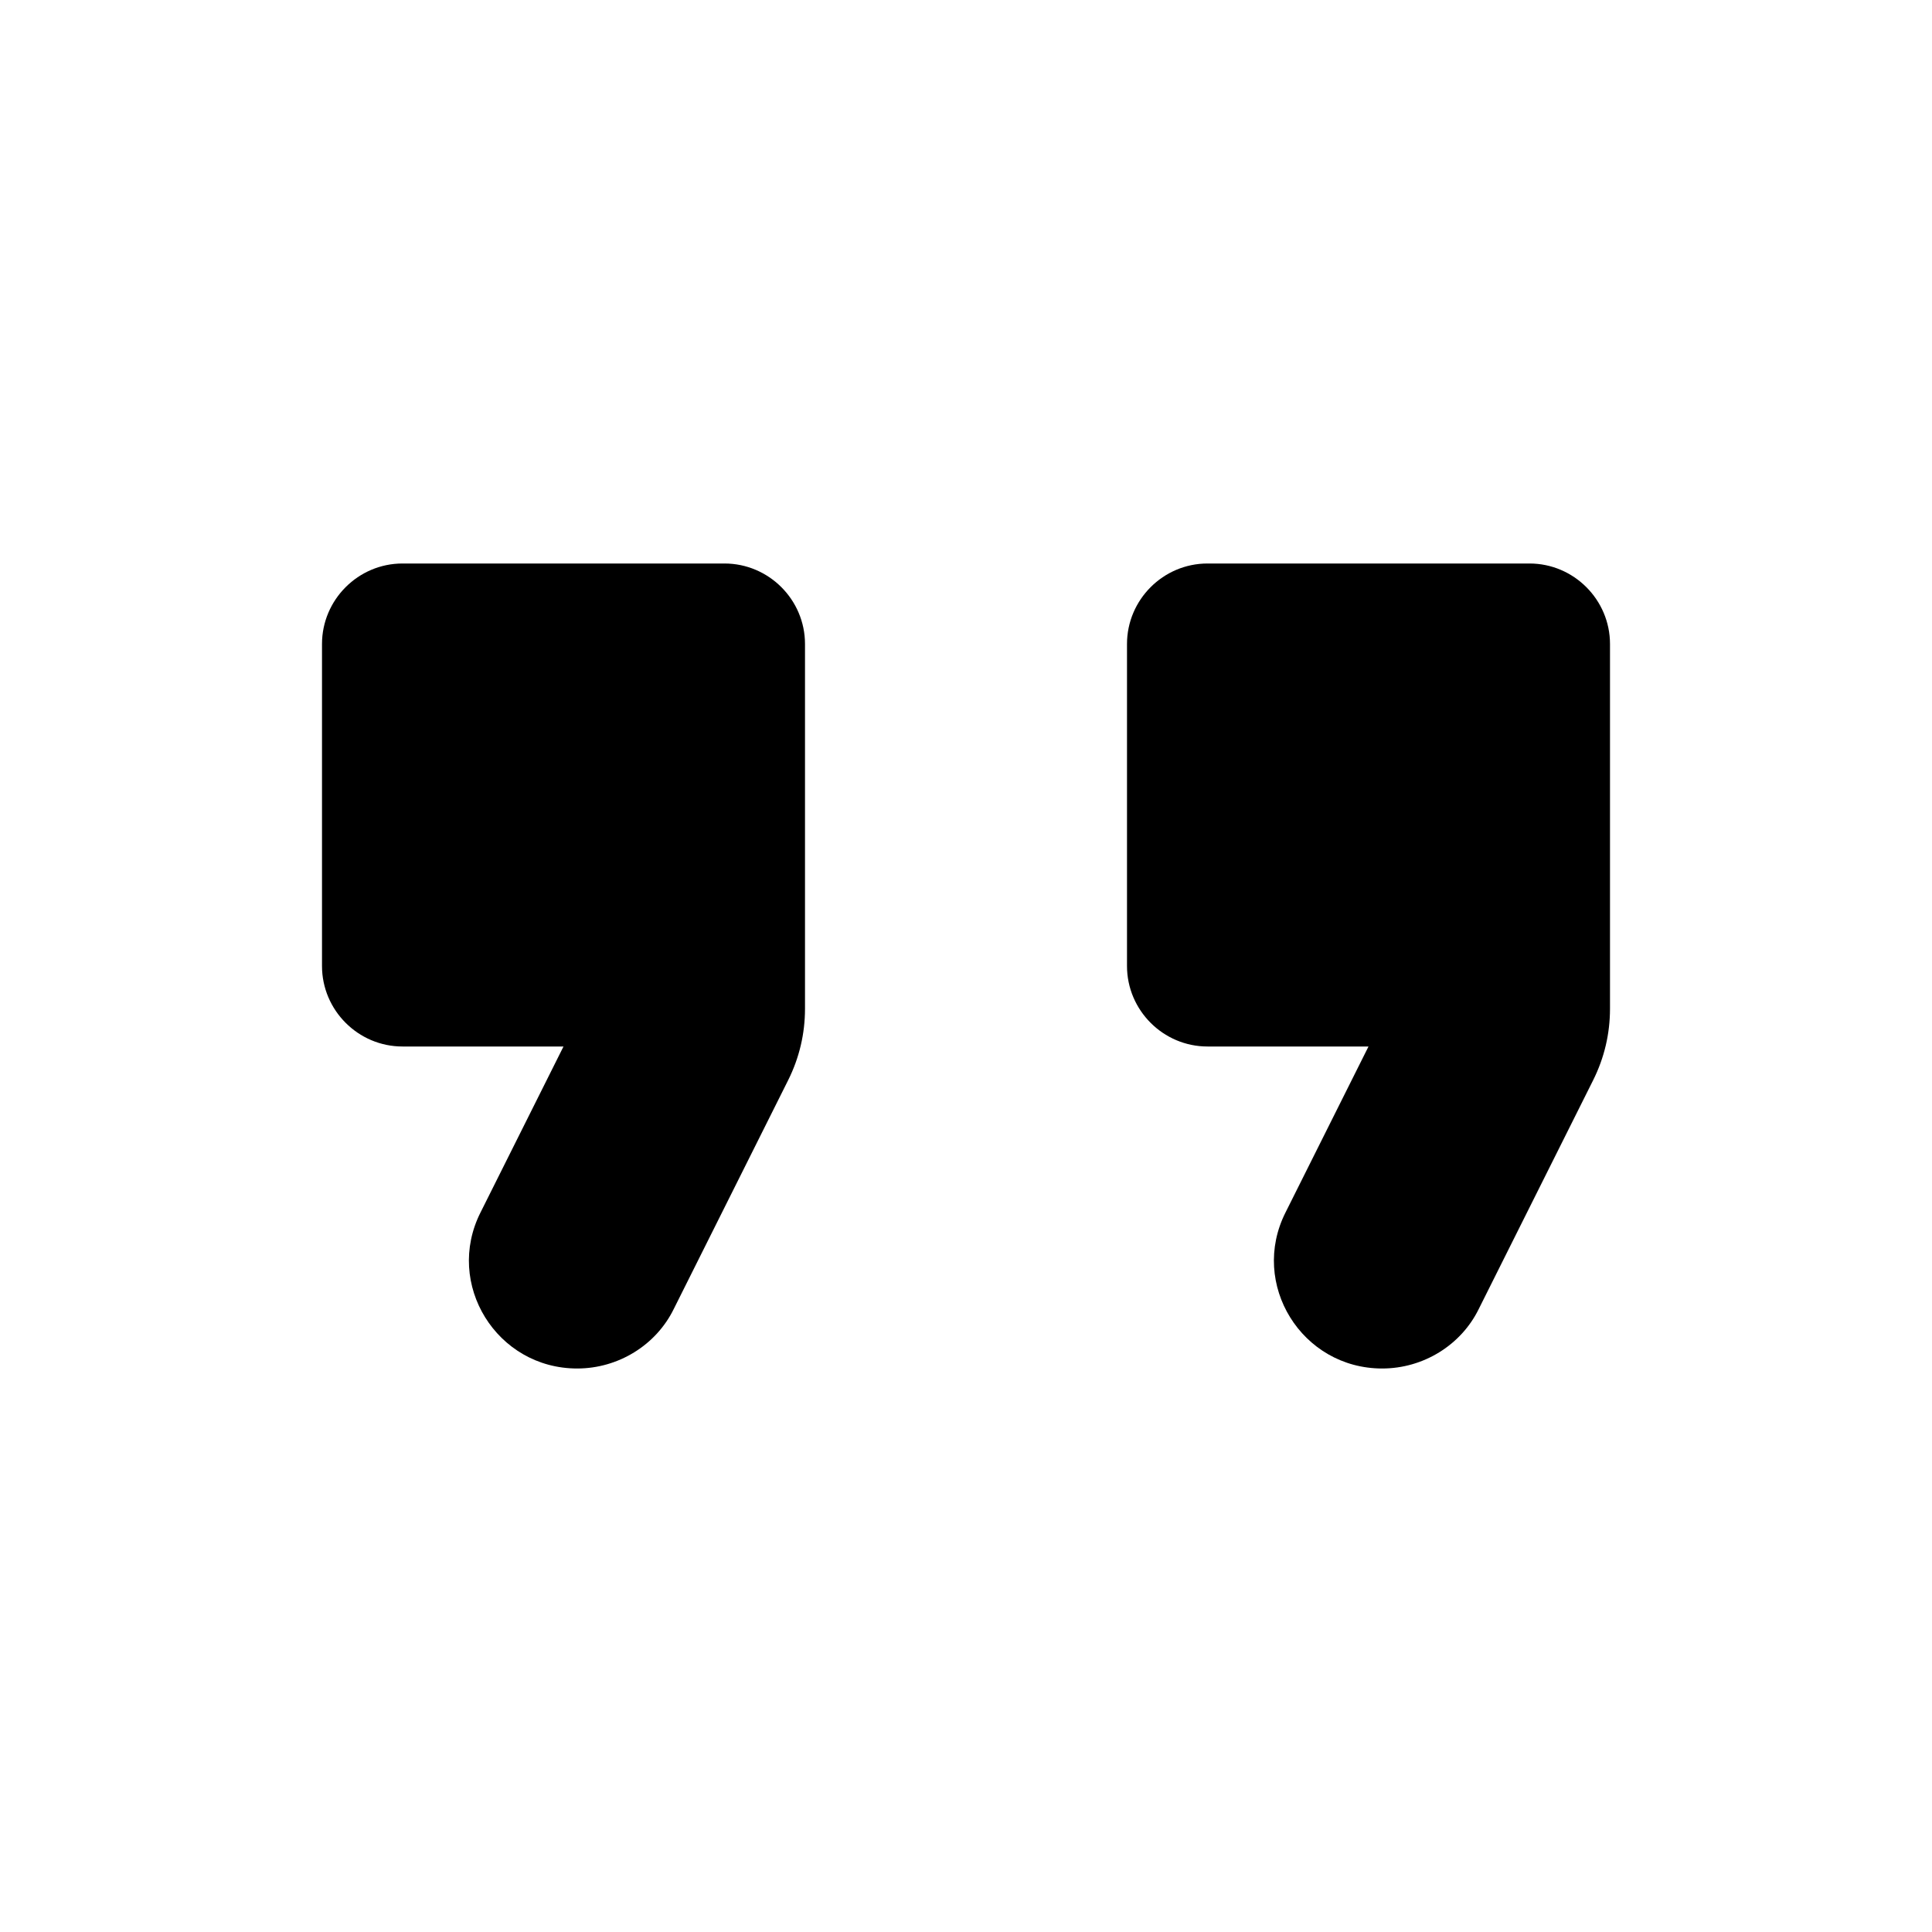
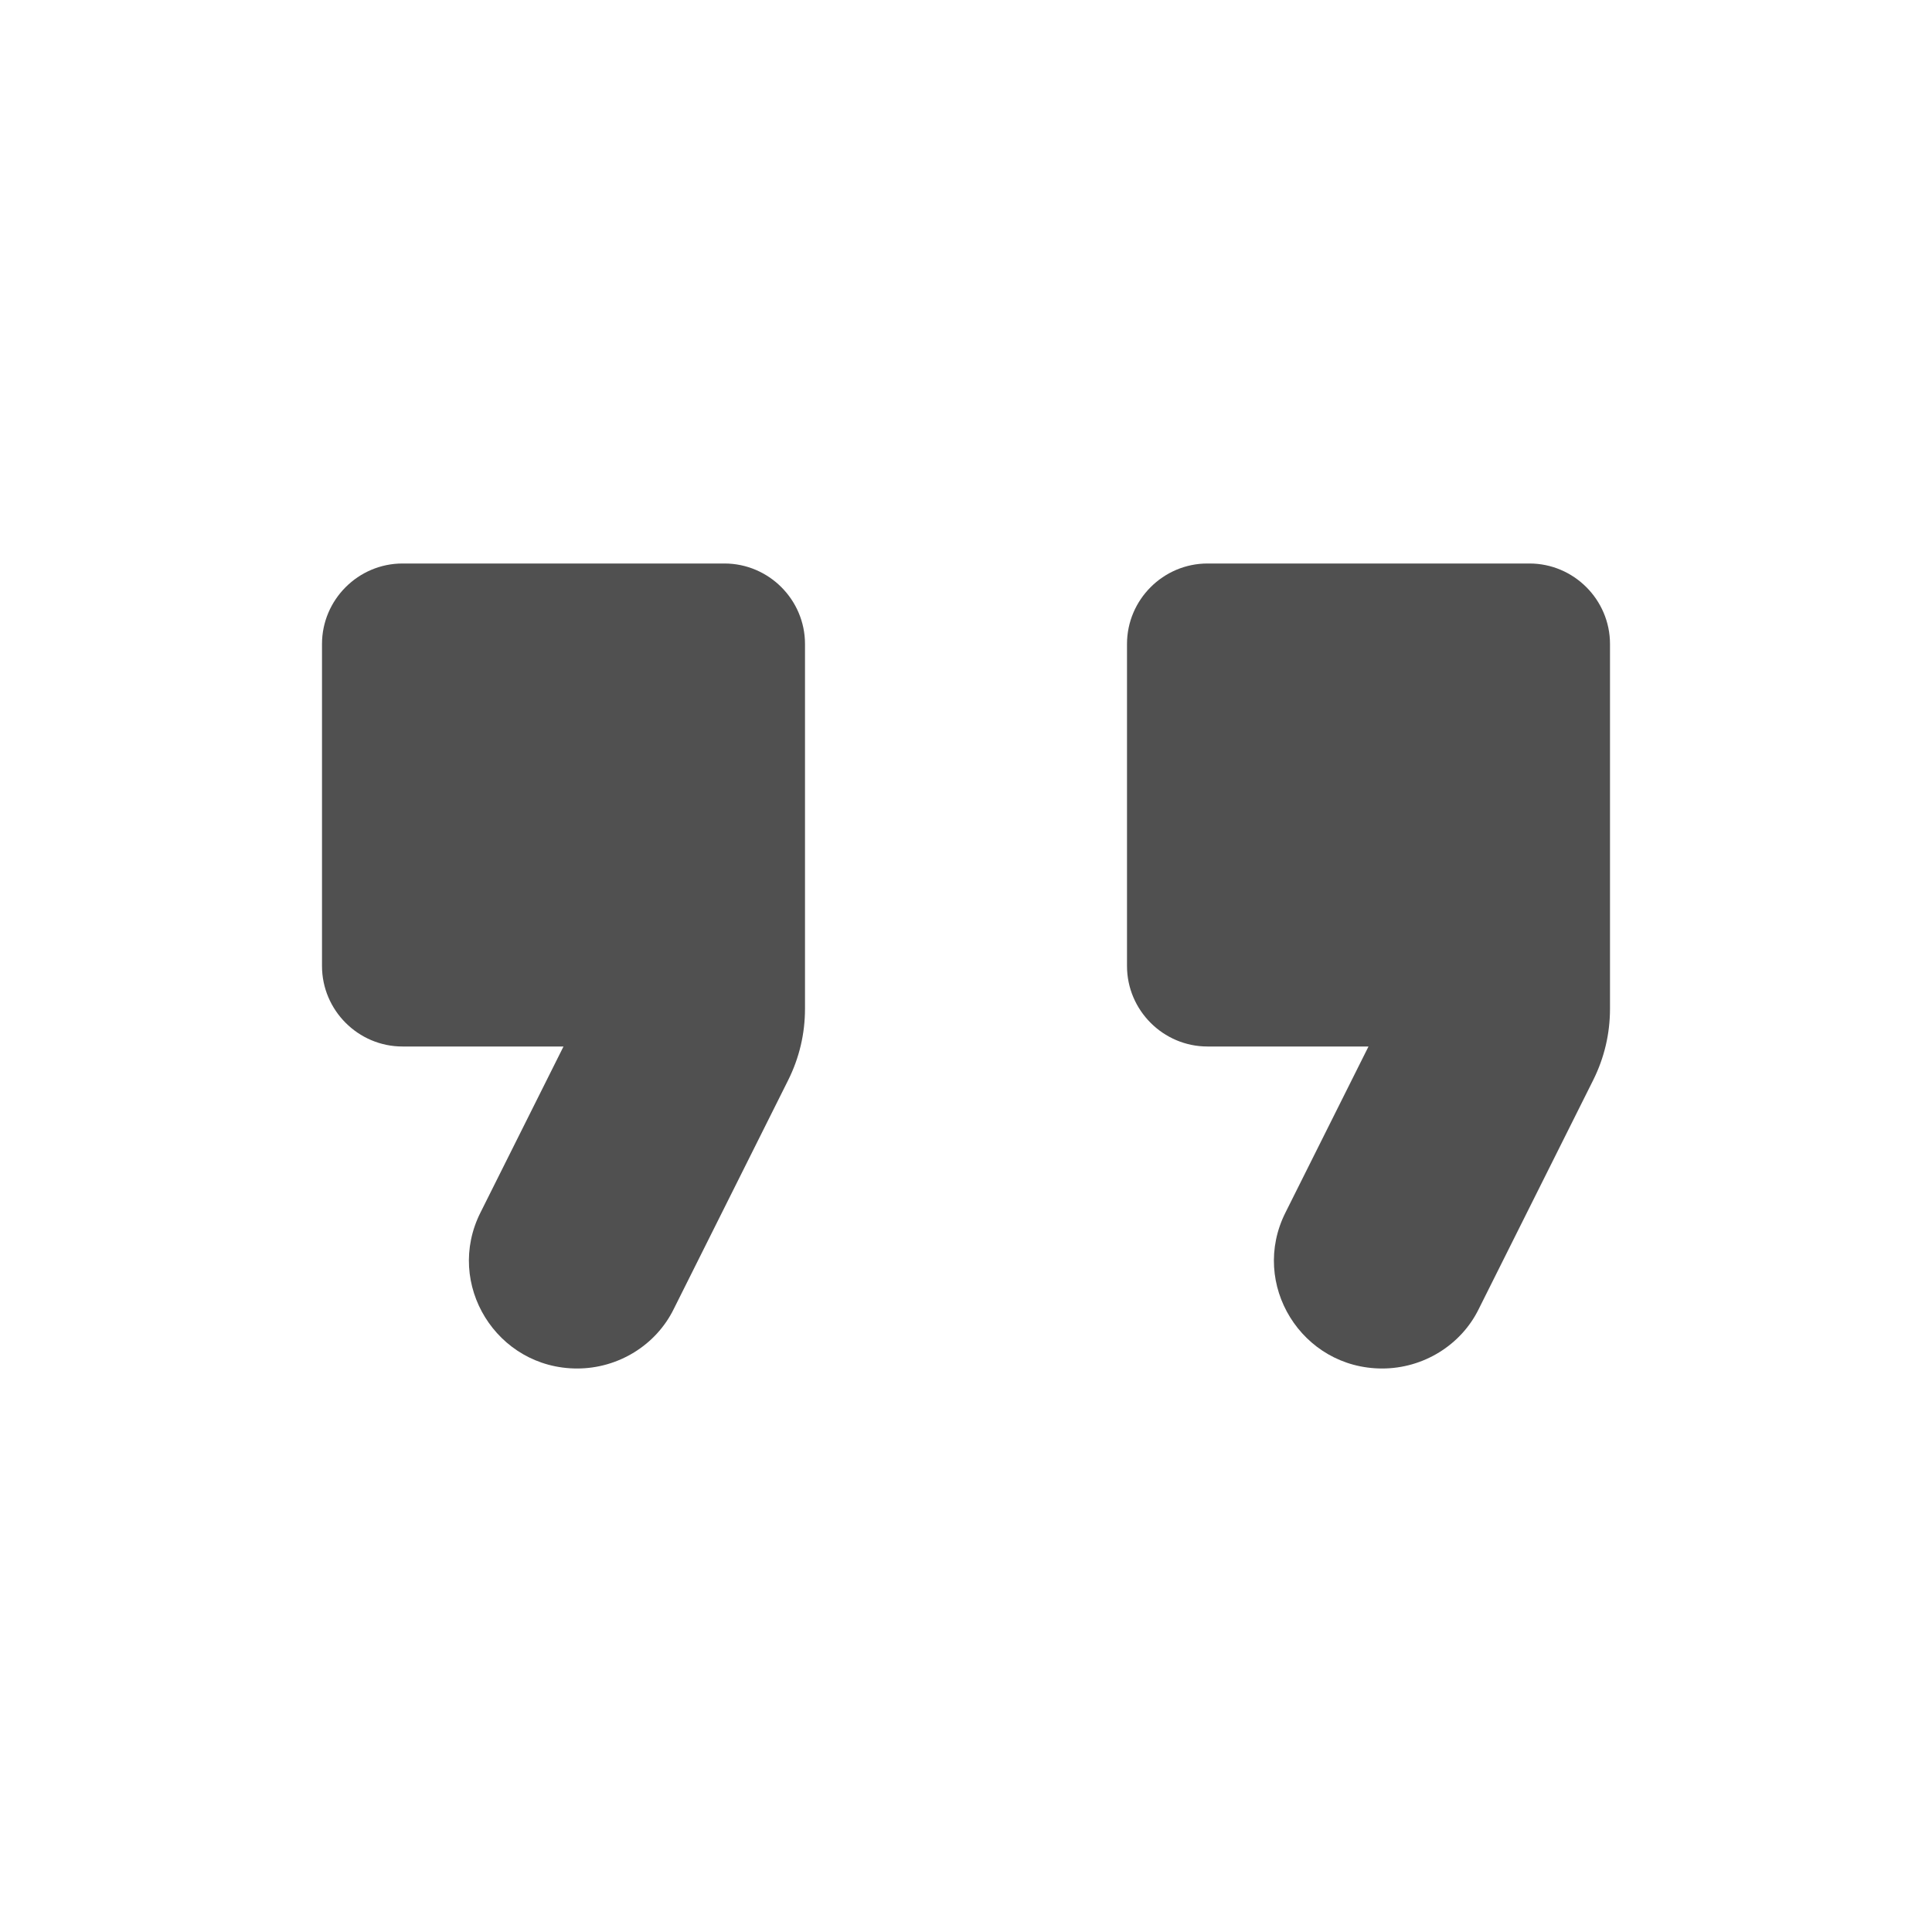
<svg xmlns="http://www.w3.org/2000/svg" width="24" height="24" viewBox="0 0 24 24">
  <path fill="none" d="M0 0h24v24H0V0z" />
-   <path d="M7.17 17c.51 0 .98-.29 1.2-.74l1.42-2.84c.14-.28.21-.58.21-.89V8c0-.55-.45-1-1-1H5c-.55 0-1 .45-1 1v4c0 .55.45 1 1 1h2l-1.03 2.06c-.45.89.2 1.94 1.2 1.94zm10 0c.51 0 .98-.29 1.2-.74l1.42-2.84c.14-.28.21-.58.21-.89V8c0-.55-.45-1-1-1h-4c-.55 0-1 .45-1 1v4c0 .55.45 1 1 1h2l-1.03 2.06c-.45.89.2 1.94 1.2 1.94z" />
+   <path fill="#505050" d="M7.17 17c.51 0 .98-.29 1.2-.74l1.42-2.84c.14-.28.21-.58.21-.89V8c0-.55-.45-1-1-1H5c-.55 0-1 .45-1 1v4c0 .55.45 1 1 1h2l-1.03 2.06c-.45.89.2 1.94 1.2 1.94zm10 0c.51 0 .98-.29 1.2-.74l1.42-2.84c.14-.28.21-.58.21-.89V8c0-.55-.45-1-1-1h-4c-.55 0-1 .45-1 1v4c0 .55.45 1 1 1h2l-1.03 2.06c-.45.89.2 1.94 1.2 1.94z" />
</svg>
